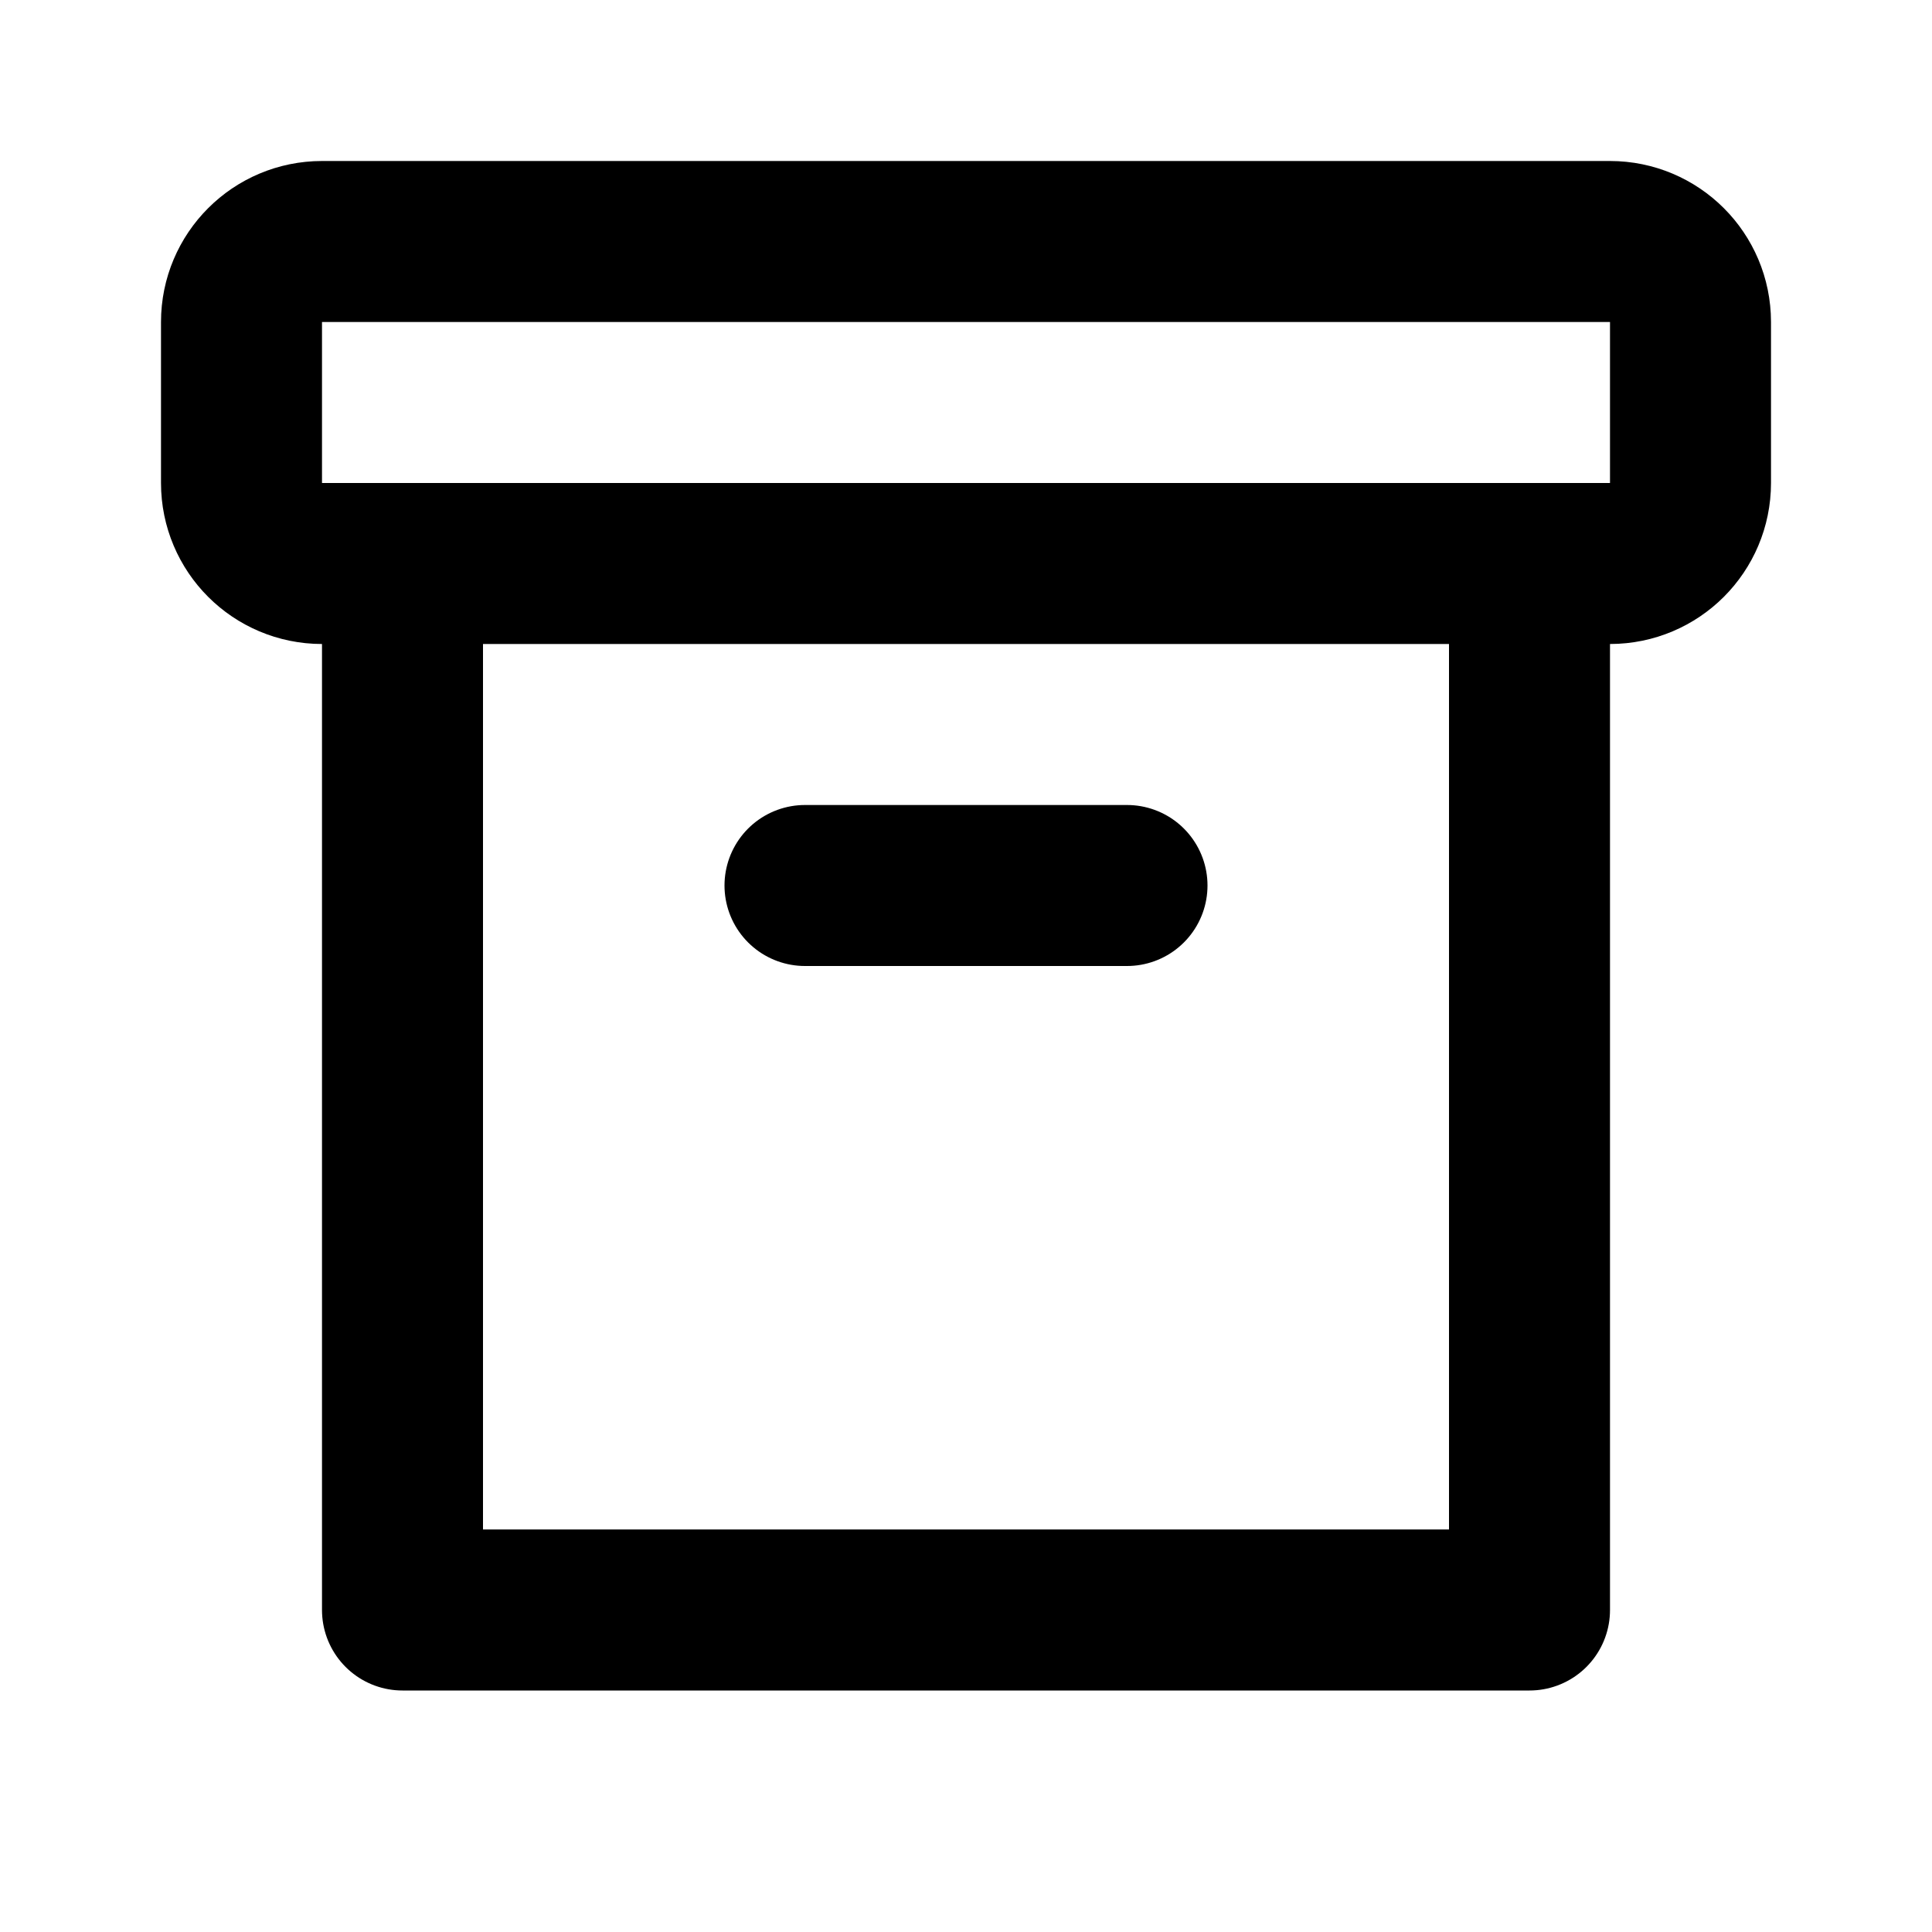
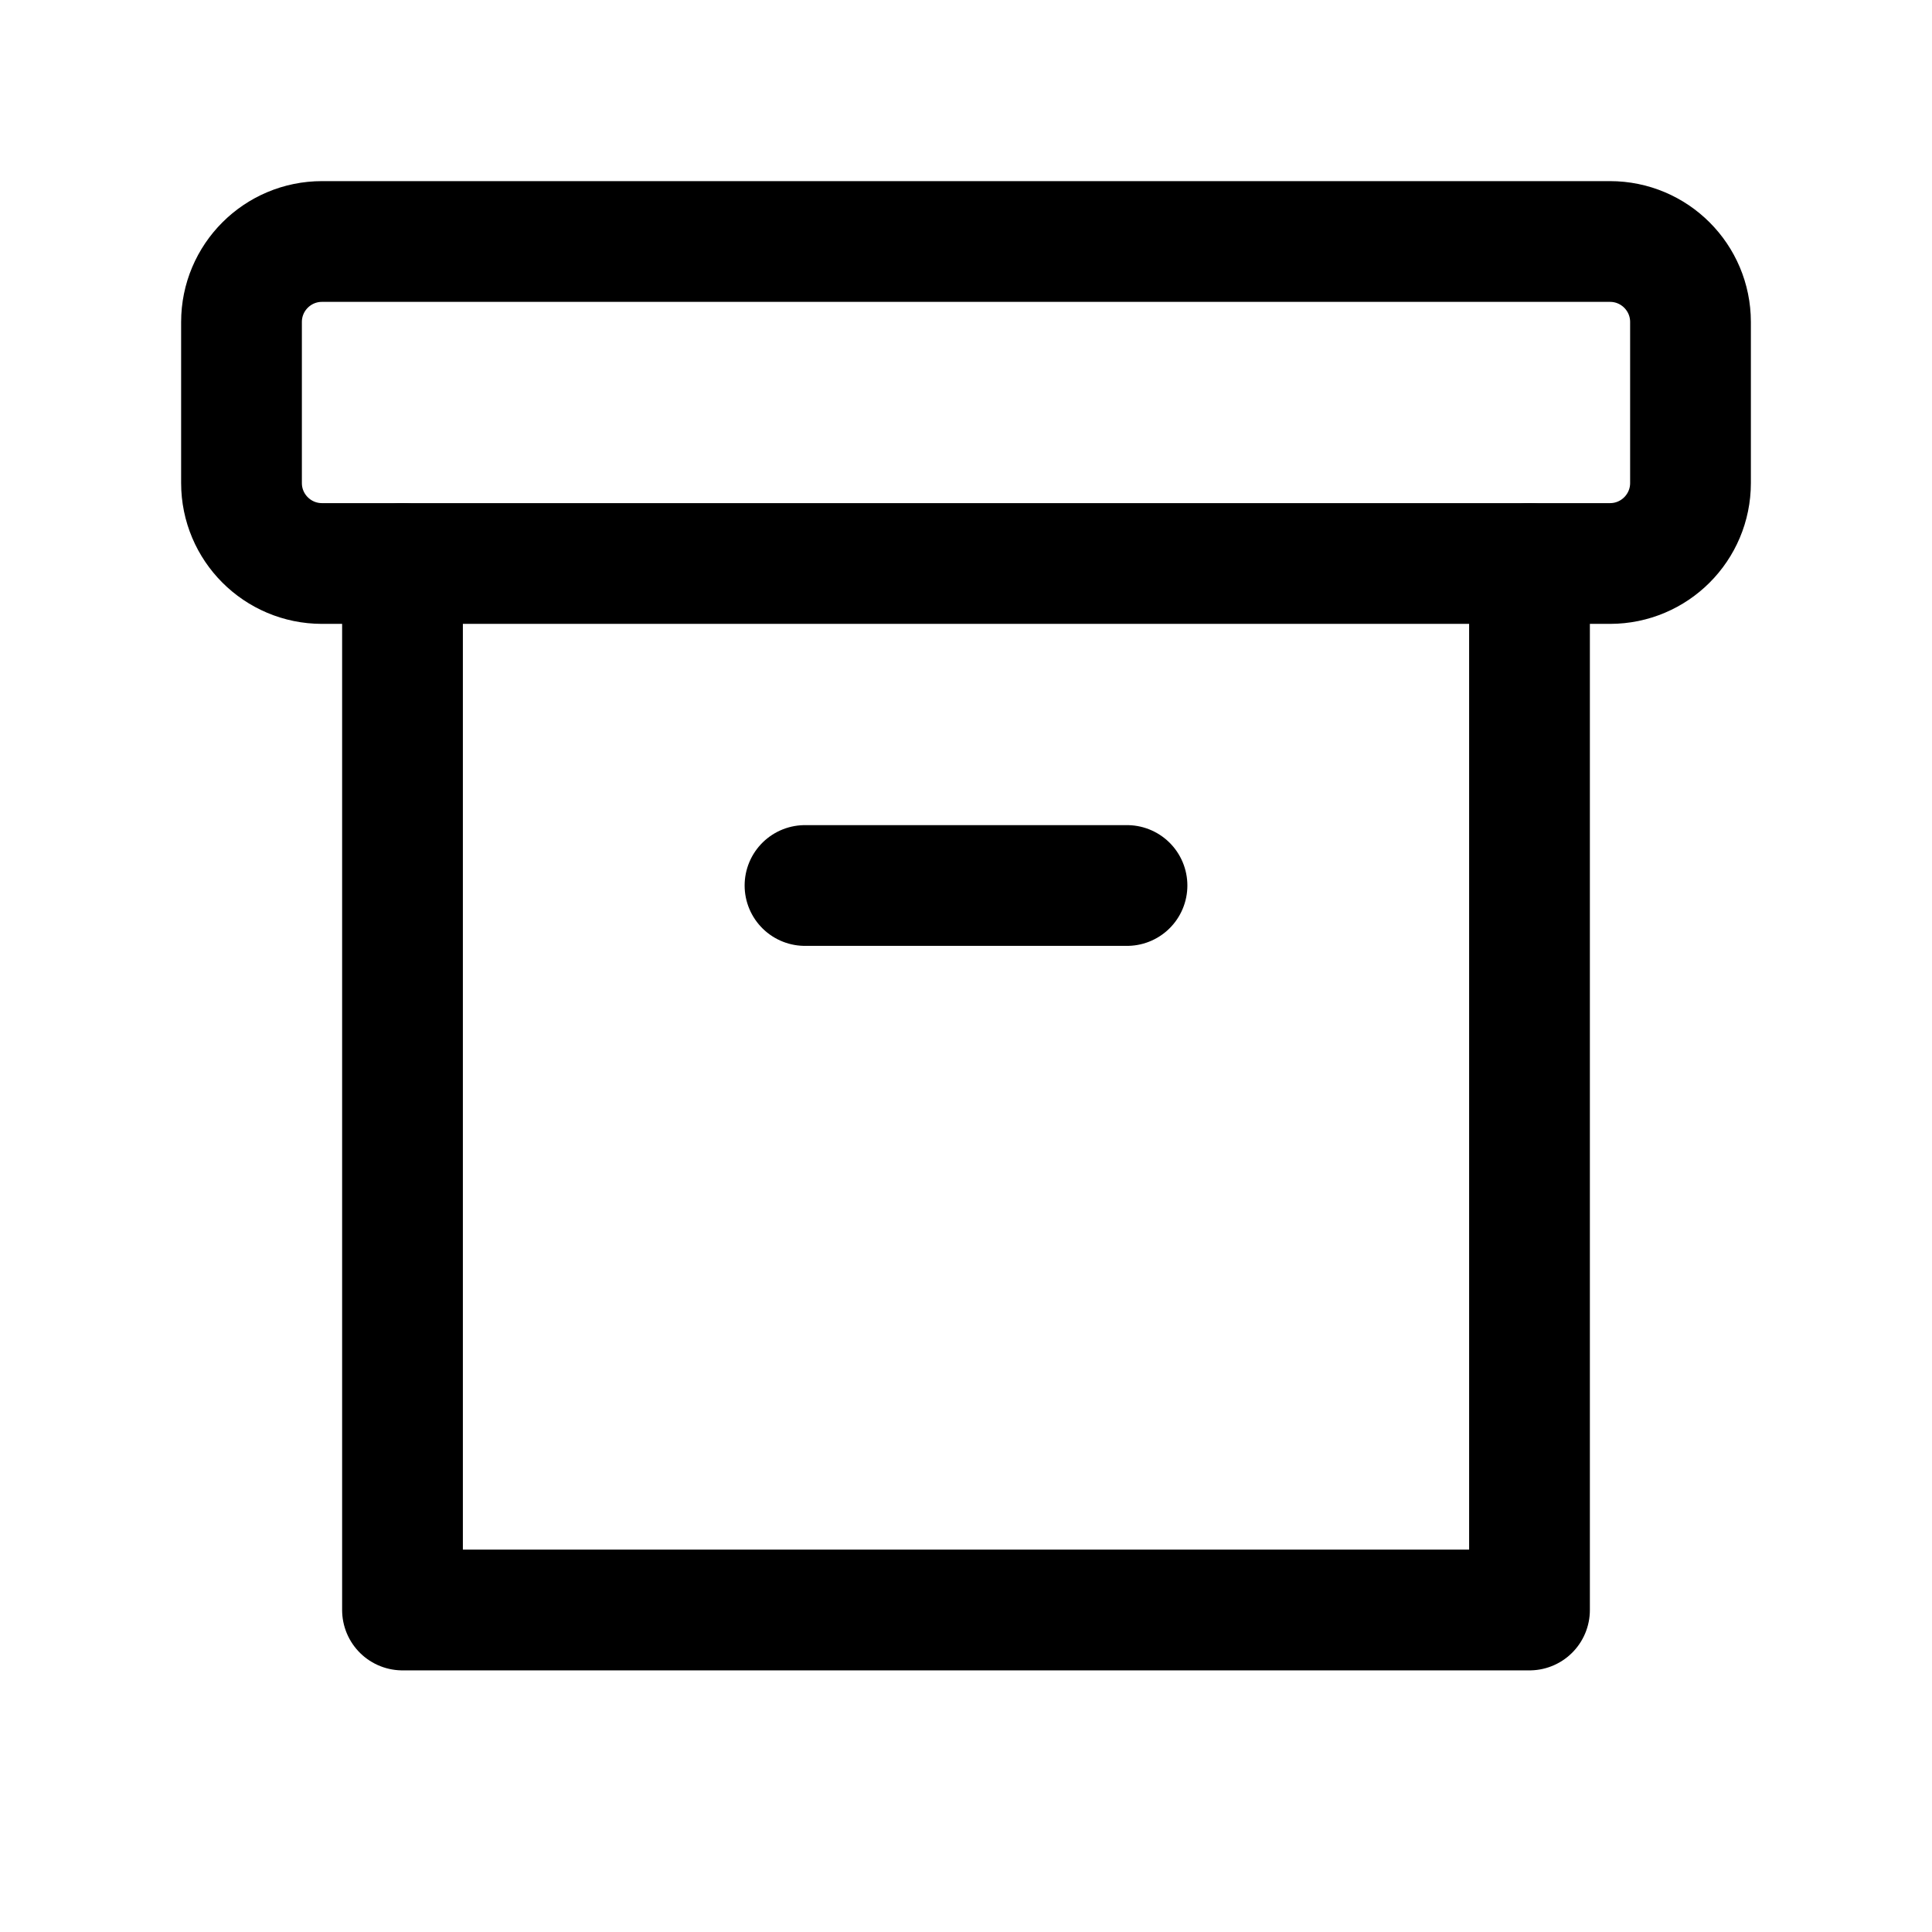
- <svg xmlns="http://www.w3.org/2000/svg" viewBox="0 0 24 24" fill="none" stroke="currentColor" stroke-width="2" stroke-linecap="round" stroke-linejoin="round">
+ <svg xmlns="http://www.w3.org/2000/svg" viewBox="0 0 24 24" fill="none" stroke="currentColor" stroke-width="1.5" stroke-linecap="round" stroke-linejoin="round">
  <rect x="3" y="3" width="18" height="4" rx="1" />
  <path d="M5 7v13h14V7M10 11h4" />
</svg>
